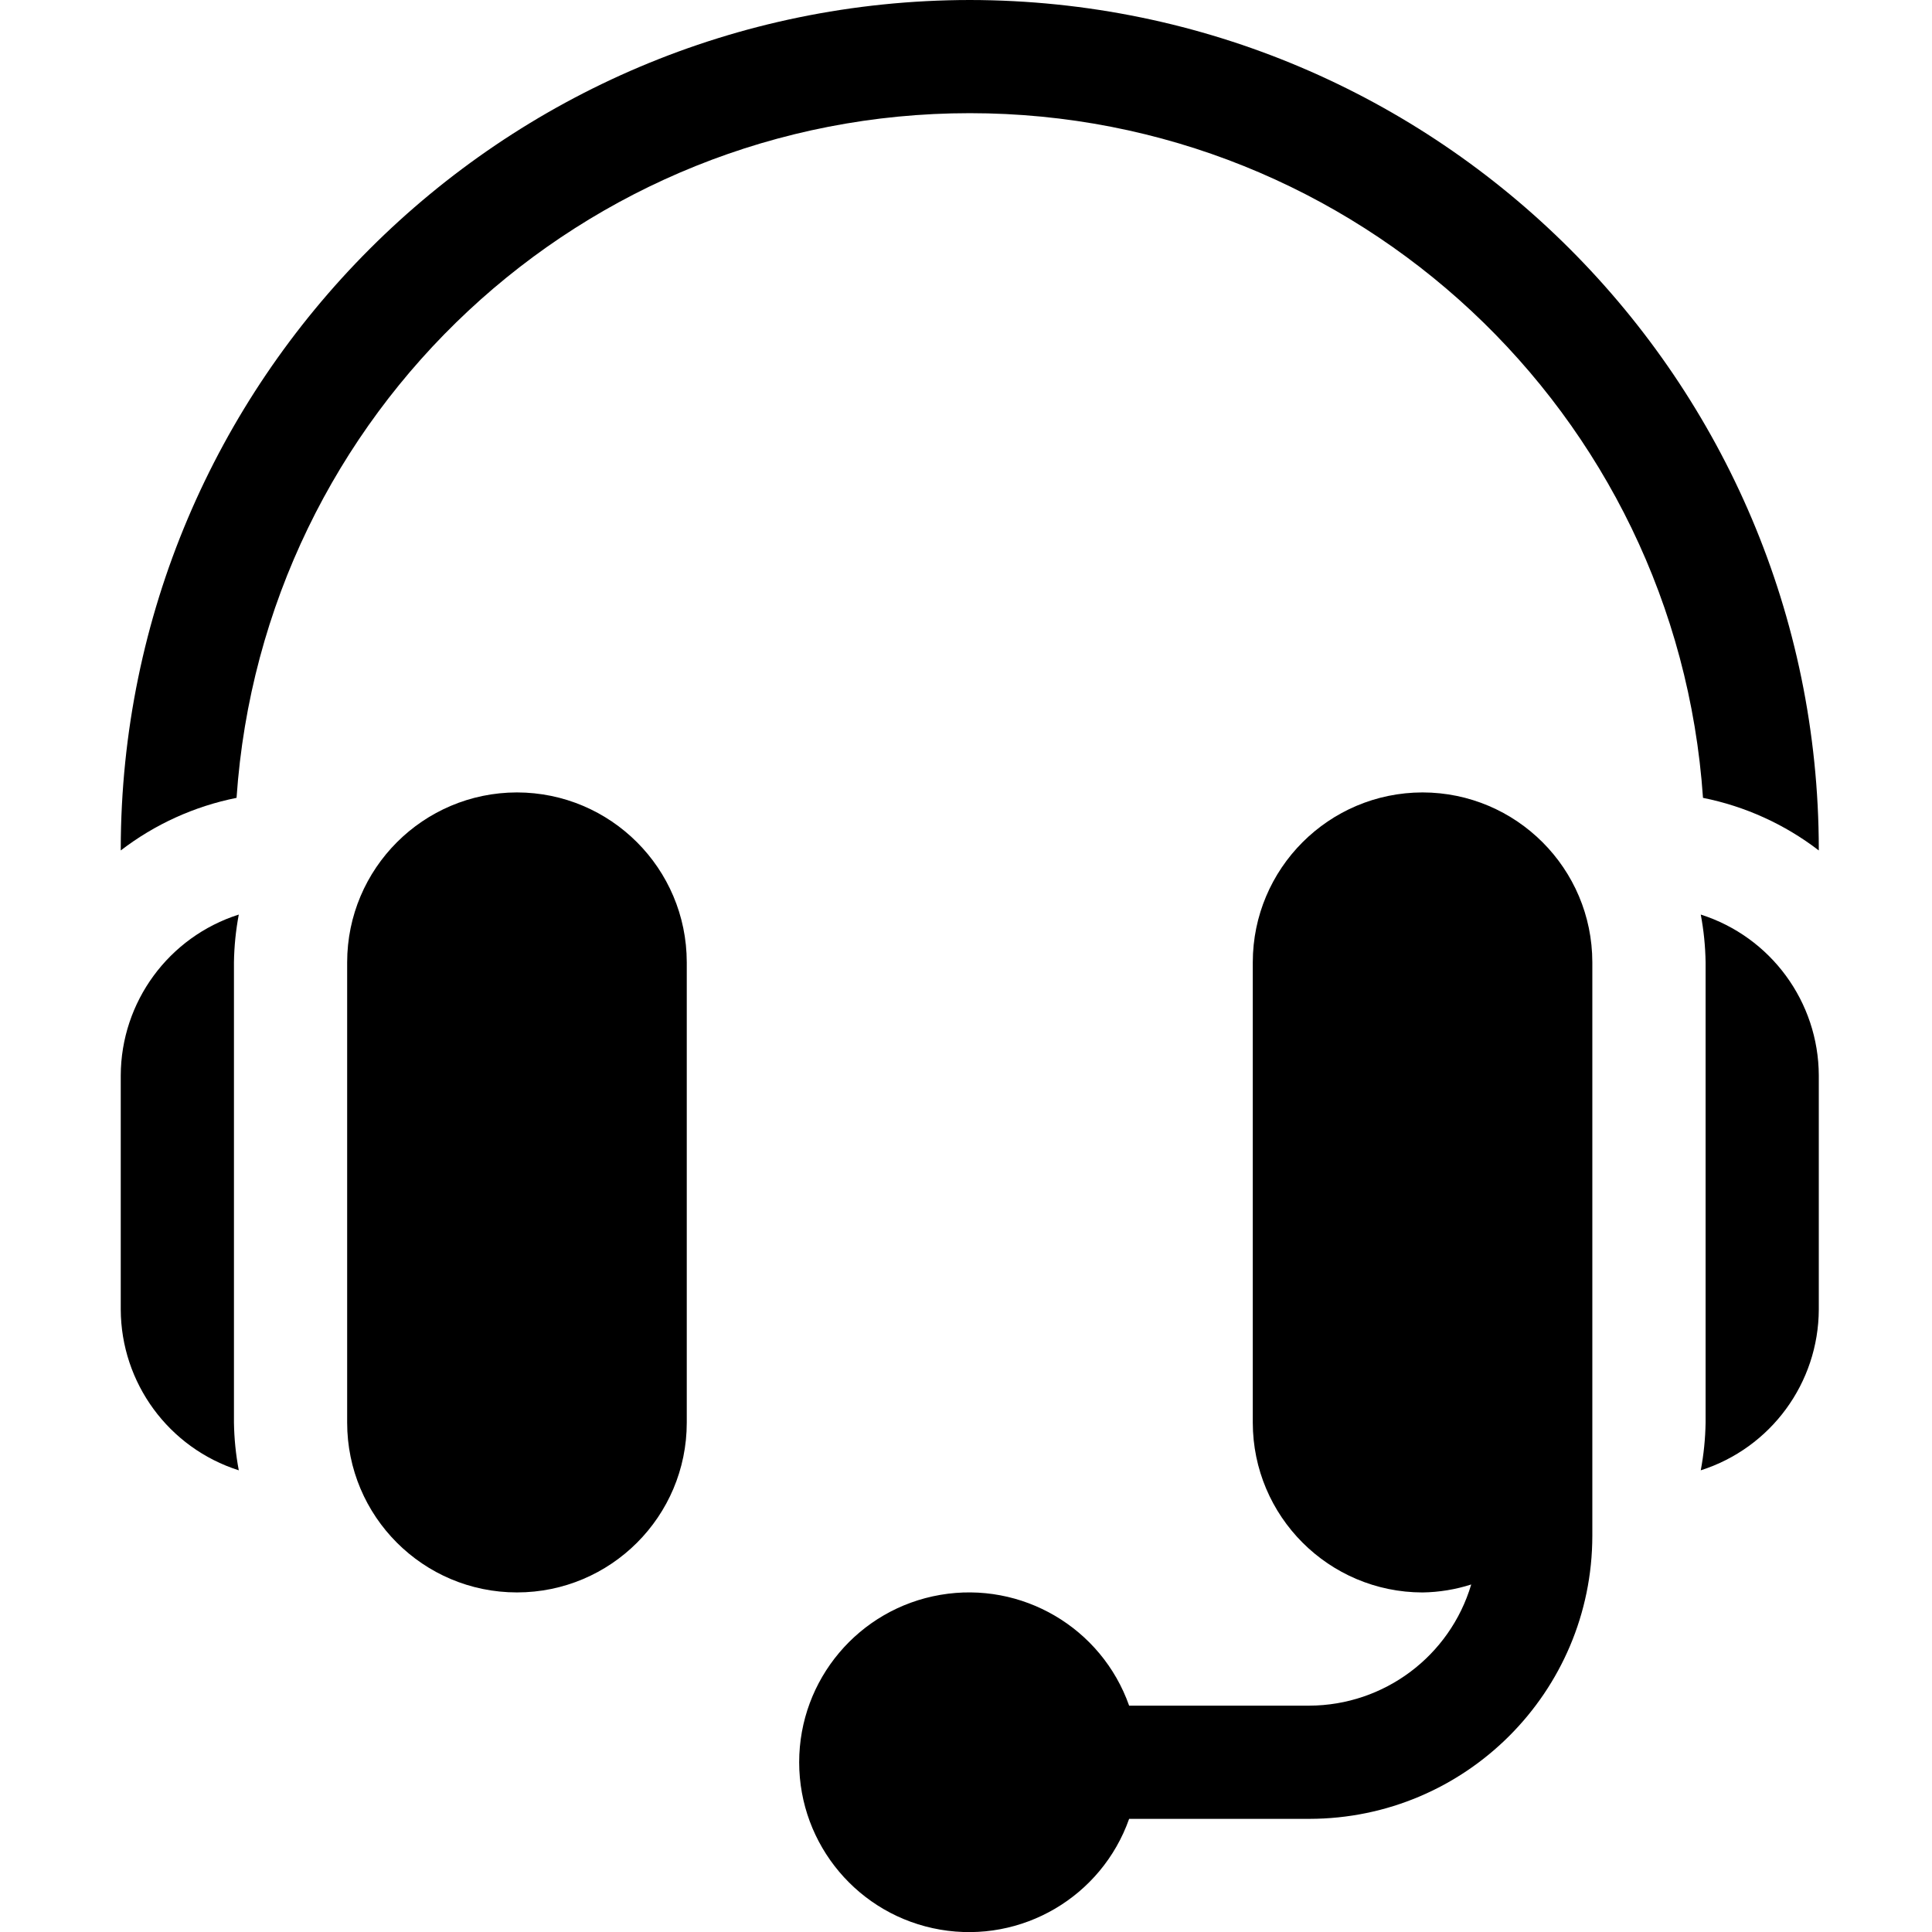
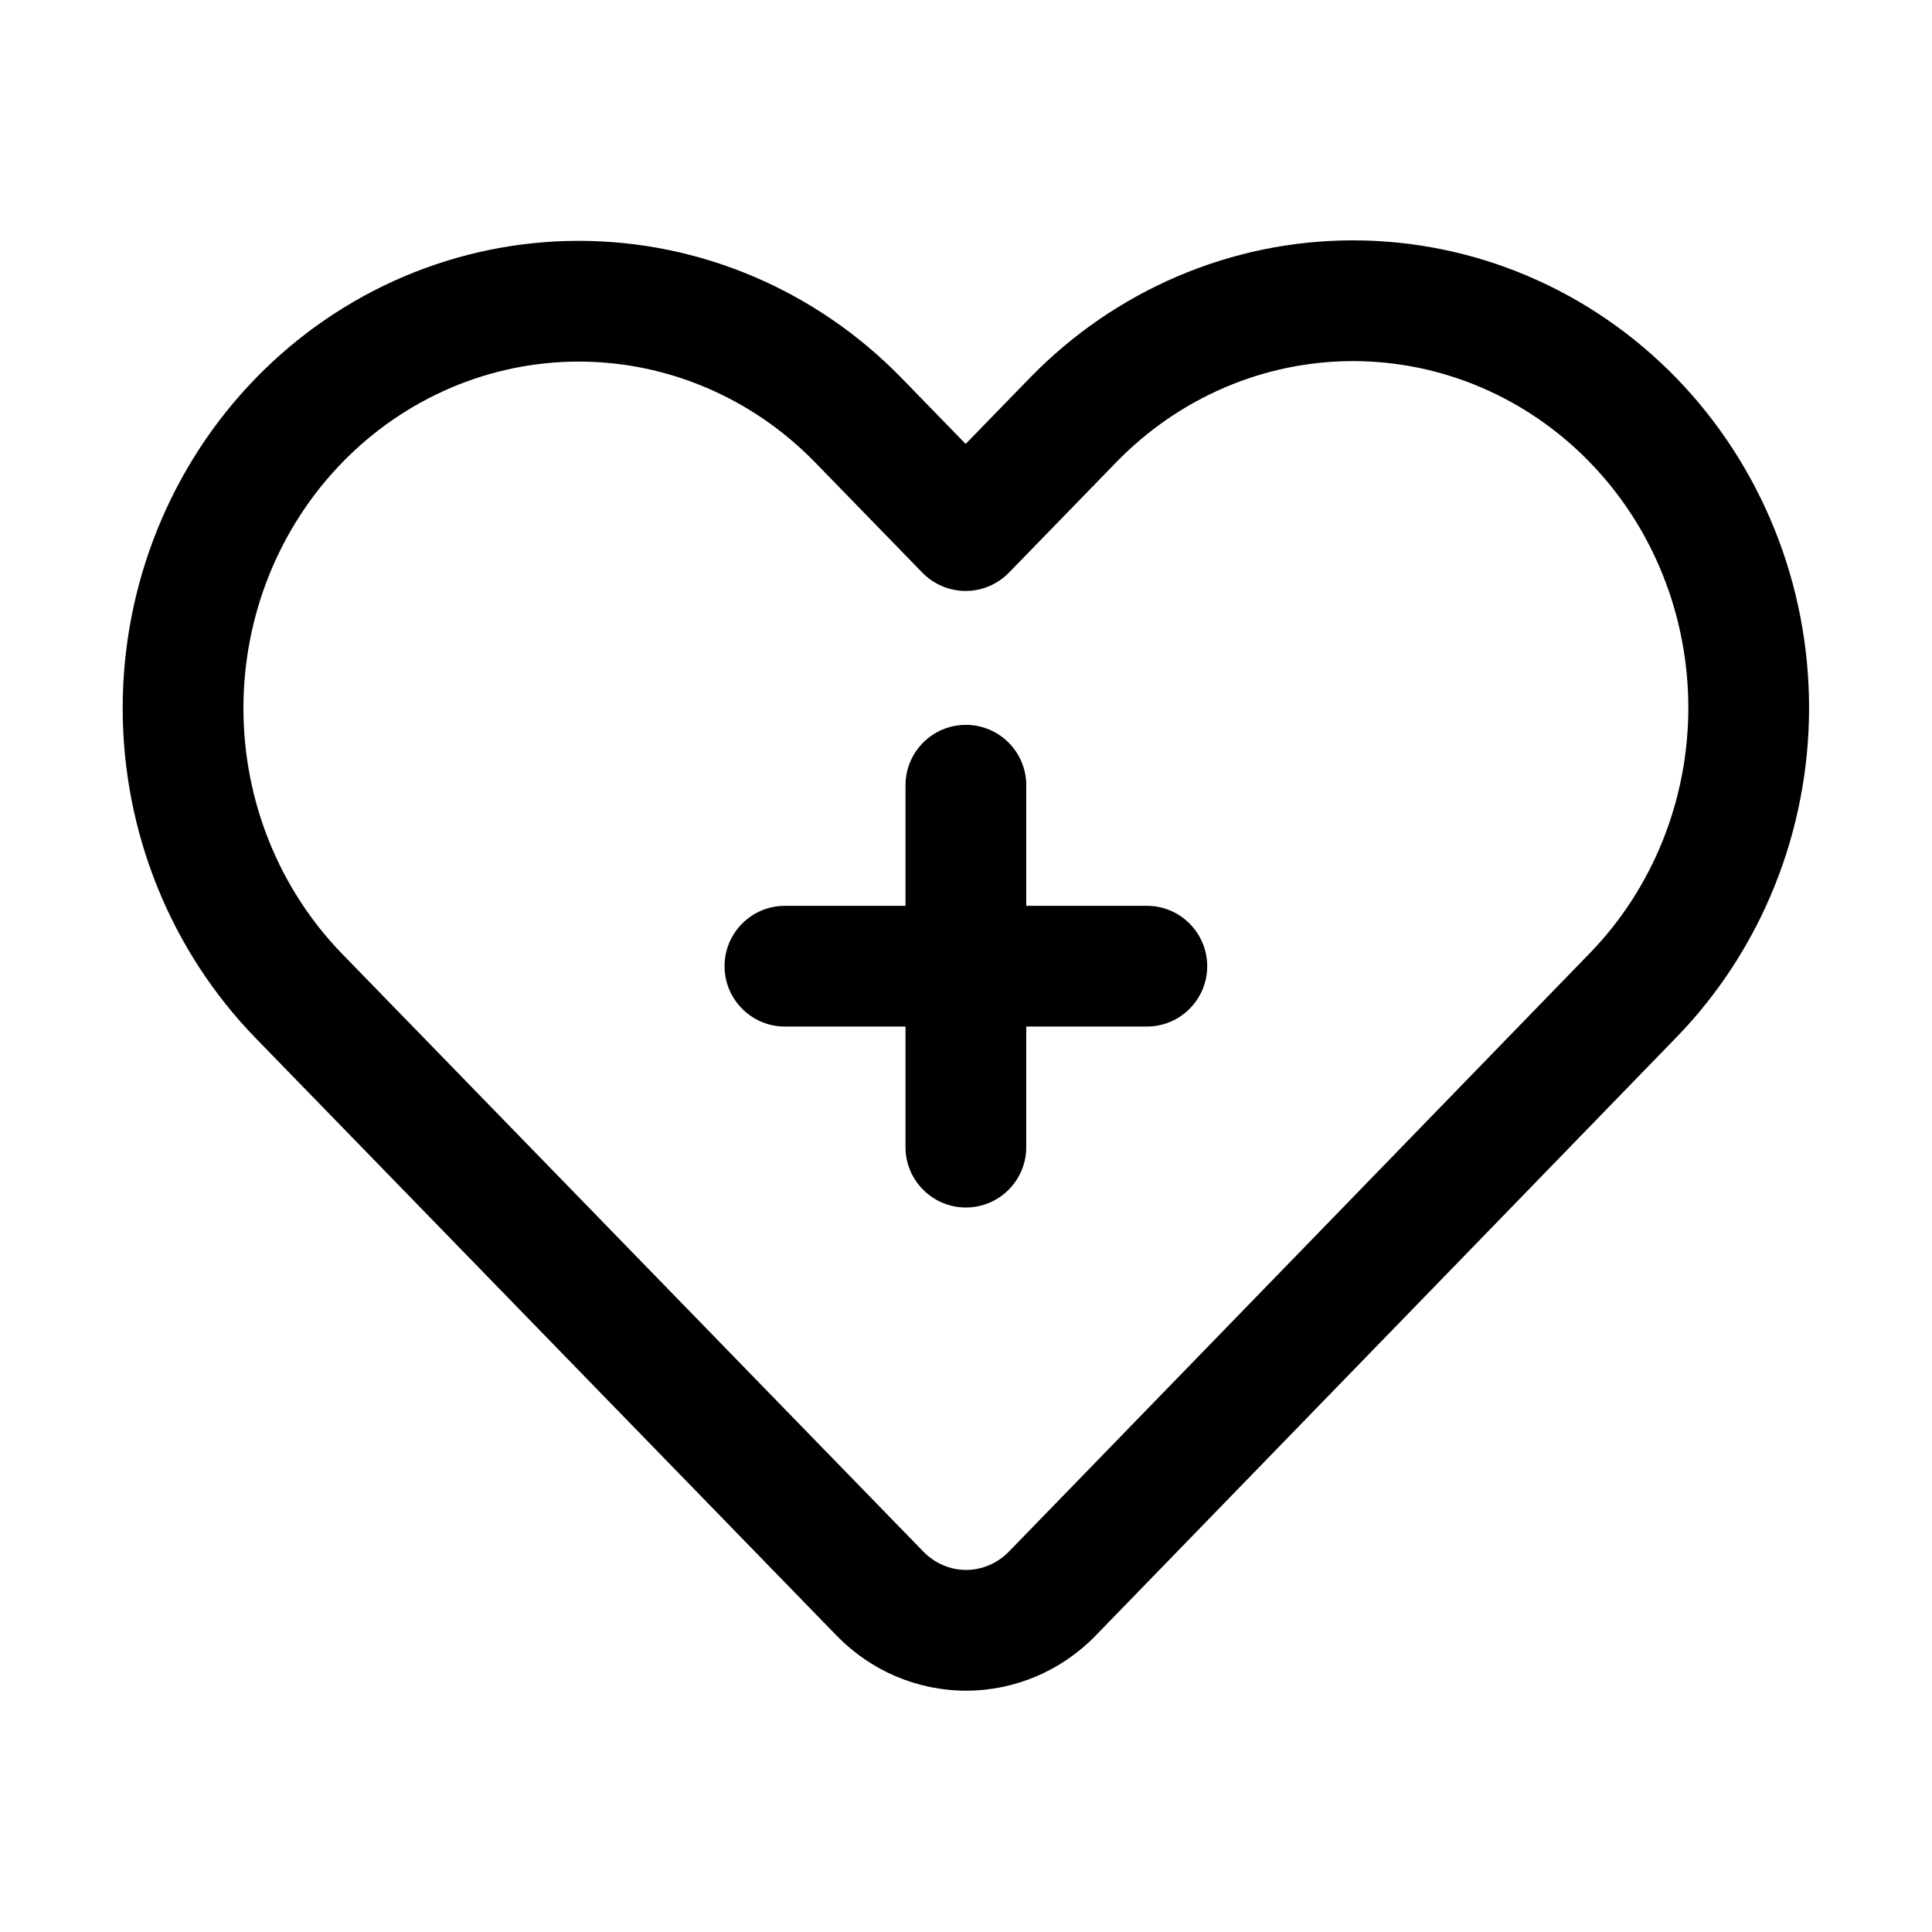
- <svg xmlns="http://www.w3.org/2000/svg" width="32" height="32" viewBox="0 0 32 32">
-   <g id="product-support-aftercare" transform="translate(-25 3.264)">
-     <g id="Group_56" data-name="Group 56" transform="translate(-1.131)">
-       <g id="Group_46" data-name="Group 46" transform="translate(31.881 9.861)">
-         <g id="Group_45" data-name="Group 45" transform="translate(0 0)">
-           <path id="Path_11592" data-name="Path 11592" d="M93.812,210A2.816,2.816,0,0,0,91,212.813v7.625a2.812,2.812,0,1,0,5.625,0v-7.625A2.816,2.816,0,0,0,93.812,210Z" transform="translate(-91 -210)" />
-         </g>
-       </g>
-       <g id="Group_48" data-name="Group 48" transform="translate(28.131 11.884)">
-         <g id="Group_47" data-name="Group 47" transform="translate(0 0)">
-           <path id="Path_11593" data-name="Path 11593" d="M32.875,243.156a4.651,4.651,0,0,1,.08-.79A2.807,2.807,0,0,0,31,245.031v3.875a2.807,2.807,0,0,0,1.955,2.665,4.651,4.651,0,0,1-.08-.79Z" transform="translate(-31 -242.366)" />
-         </g>
-       </g>
-       <g id="Group_50" data-name="Group 50" transform="translate(39.381 9.861)">
-         <g id="Group_49" data-name="Group 49" transform="translate(0 0)">
-           <path id="Path_11594" data-name="Path 11594" d="M221.312,210a2.816,2.816,0,0,0-2.812,2.813v7.625a2.816,2.816,0,0,0,2.812,2.813,2.775,2.775,0,0,0,.806-.132,2.807,2.807,0,0,1-2.681,2.007h-2.985a2.813,2.813,0,1,0,0,1.875h2.985a4.693,4.693,0,0,0,4.687-4.688v-9.5A2.816,2.816,0,0,0,221.312,210Z" transform="translate(-211 -210)" />
-         </g>
-       </g>
-       <g id="Group_52" data-name="Group 52" transform="translate(54.301 11.884)">
-         <g id="Group_51" data-name="Group 51" transform="translate(0 0)">
-           <path id="Path_11595" data-name="Path 11595" d="M449.722,242.366a4.651,4.651,0,0,1,.08.79v7.625a4.651,4.651,0,0,1-.08.79,2.807,2.807,0,0,0,1.955-2.665v-3.875A2.807,2.807,0,0,0,449.722,242.366Z" transform="translate(-449.722 -242.366)" />
-         </g>
-       </g>
-       <g id="Group_54" data-name="Group 54" transform="translate(28.131 -3.264)">
-         <g id="Group_53" data-name="Group 53" transform="translate(0)">
-           <path id="Path_11596" data-name="Path 11596" d="M45.062,0A14.078,14.078,0,0,0,31,14.062v.024a4.642,4.642,0,0,1,1.918-.871,12.173,12.173,0,0,1,24.289,0,4.644,4.644,0,0,1,1.918.871v-.024A14.078,14.078,0,0,0,45.062,0Z" transform="translate(-31)" />
-         </g>
-       </g>
-     </g>
-     <rect id="Rectangle_184" data-name="Rectangle 184" width="32" height="32" transform="translate(25 -3.264)" fill="none" />
-   </g>
+ <svg xmlns="http://www.w3.org/2000/svg" fill="#000000" width="25px" height="25px" viewBox="0 0 32 32" style="fill-rule:evenodd;clip-rule:evenodd;stroke-linejoin:round;stroke-miterlimit:2;" version="1.1" xml:space="preserve">
+   <path d="M4.234,6.266c-1.409,1.45 -2.202,3.415 -2.202,5.464c-0,2.05 0.793,4.015 2.202,5.464l9.625,9.899c0.568,0.584 1.339,0.91 2.143,0.91c0.803,0 1.575,-0.326 2.143,-0.91c1.743,-1.793 9.617,-9.907 9.617,-9.907c1.409,-1.449 2.202,-3.414 2.202,-5.464c0,-2.05 -0.793,-4.014 -2.202,-5.464c-0,0 -0,0 -0,0c-1.419,-1.459 -3.345,-2.277 -5.352,-2.277c-2.007,-0 -3.932,0.818 -5.351,2.277c-0,0 -1.065,1.095 -1.065,1.095c0,0 -1.057,-1.087 -1.057,-1.087c-1.419,-1.459 -3.344,-2.277 -5.351,-2.277c-2.007,0 -3.933,0.818 -5.352,2.277m1.434,1.395c1.039,-1.069 2.448,-1.672 3.918,-1.672c1.47,0 2.878,0.603 3.917,1.672c0,-0 1.774,1.824 1.774,1.824c0.188,0.193 0.447,0.303 0.717,0.303c0.27,-0 0.529,-0.11 0.717,-0.303l1.782,-1.833c1.039,-1.068 2.447,-1.671 3.917,-1.671c1.47,-0 2.878,0.603 3.918,1.671c0.003,0.004 0.006,0.007 0.01,0.011c1.039,1.069 1.626,2.533 1.626,4.059c0,1.526 -0.587,2.991 -1.636,4.07c-0,-0 -7.874,8.114 -9.617,9.907c-0.188,0.193 -0.443,0.304 -0.709,0.304c-0.266,0 -0.521,-0.111 -0.709,-0.304l-9.625,-9.899c-1.049,-1.079 -1.636,-2.544 -1.636,-4.07c-0,-1.526 0.587,-2.99 1.636,-4.069" />
+   <path d="M14.998,15.003l-1.997,-0c-0.552,-0 -1,0.448 -1,1c0,0.552 0.448,1 1,1l1.997,-0l-0,1.997c-0,0.552 0.448,1 1,1c0.552,-0 1,-0.448 1,-1l-0,-1.997l1.997,-0c0.552,-0 1,-0.448 1,-1c-0,-0.552 -0.448,-1 -1,-1l-1.997,-0l-0,-1.997c-0,-0.552 -0.448,-1 -1,-1c-0.552,0 -1,0.448 -1,1l-0,1.997Z" />
</svg>
